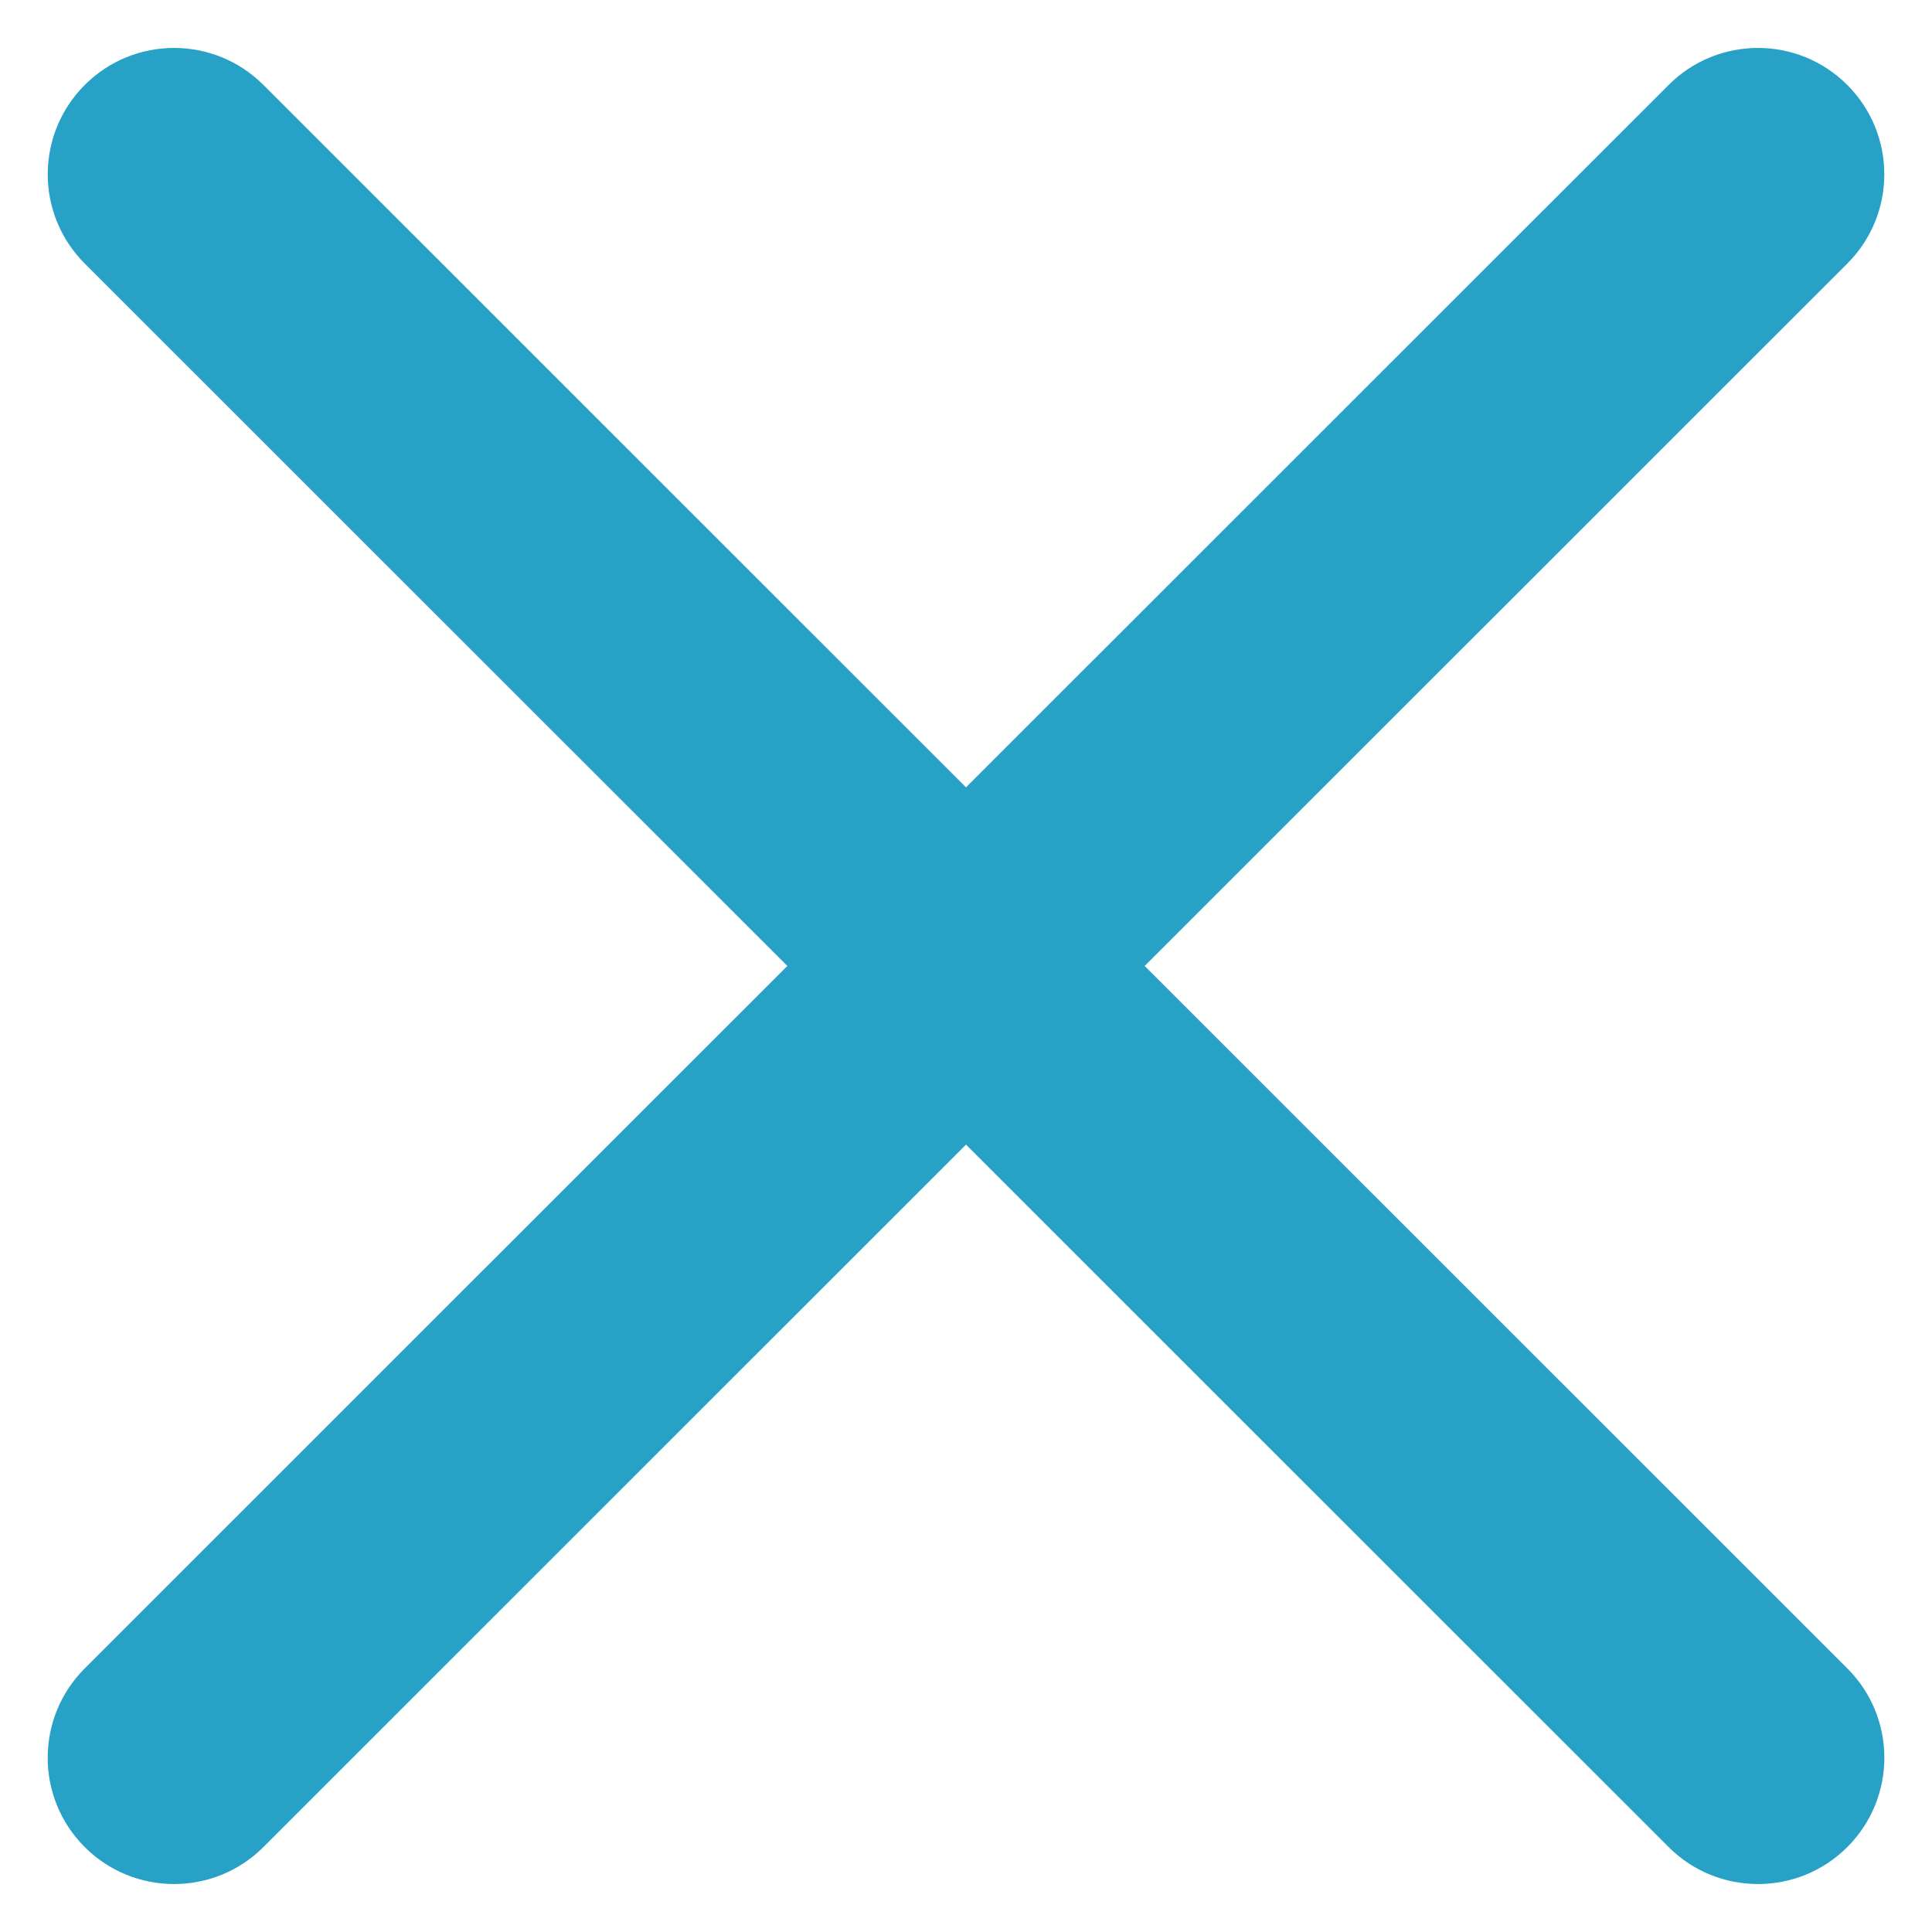
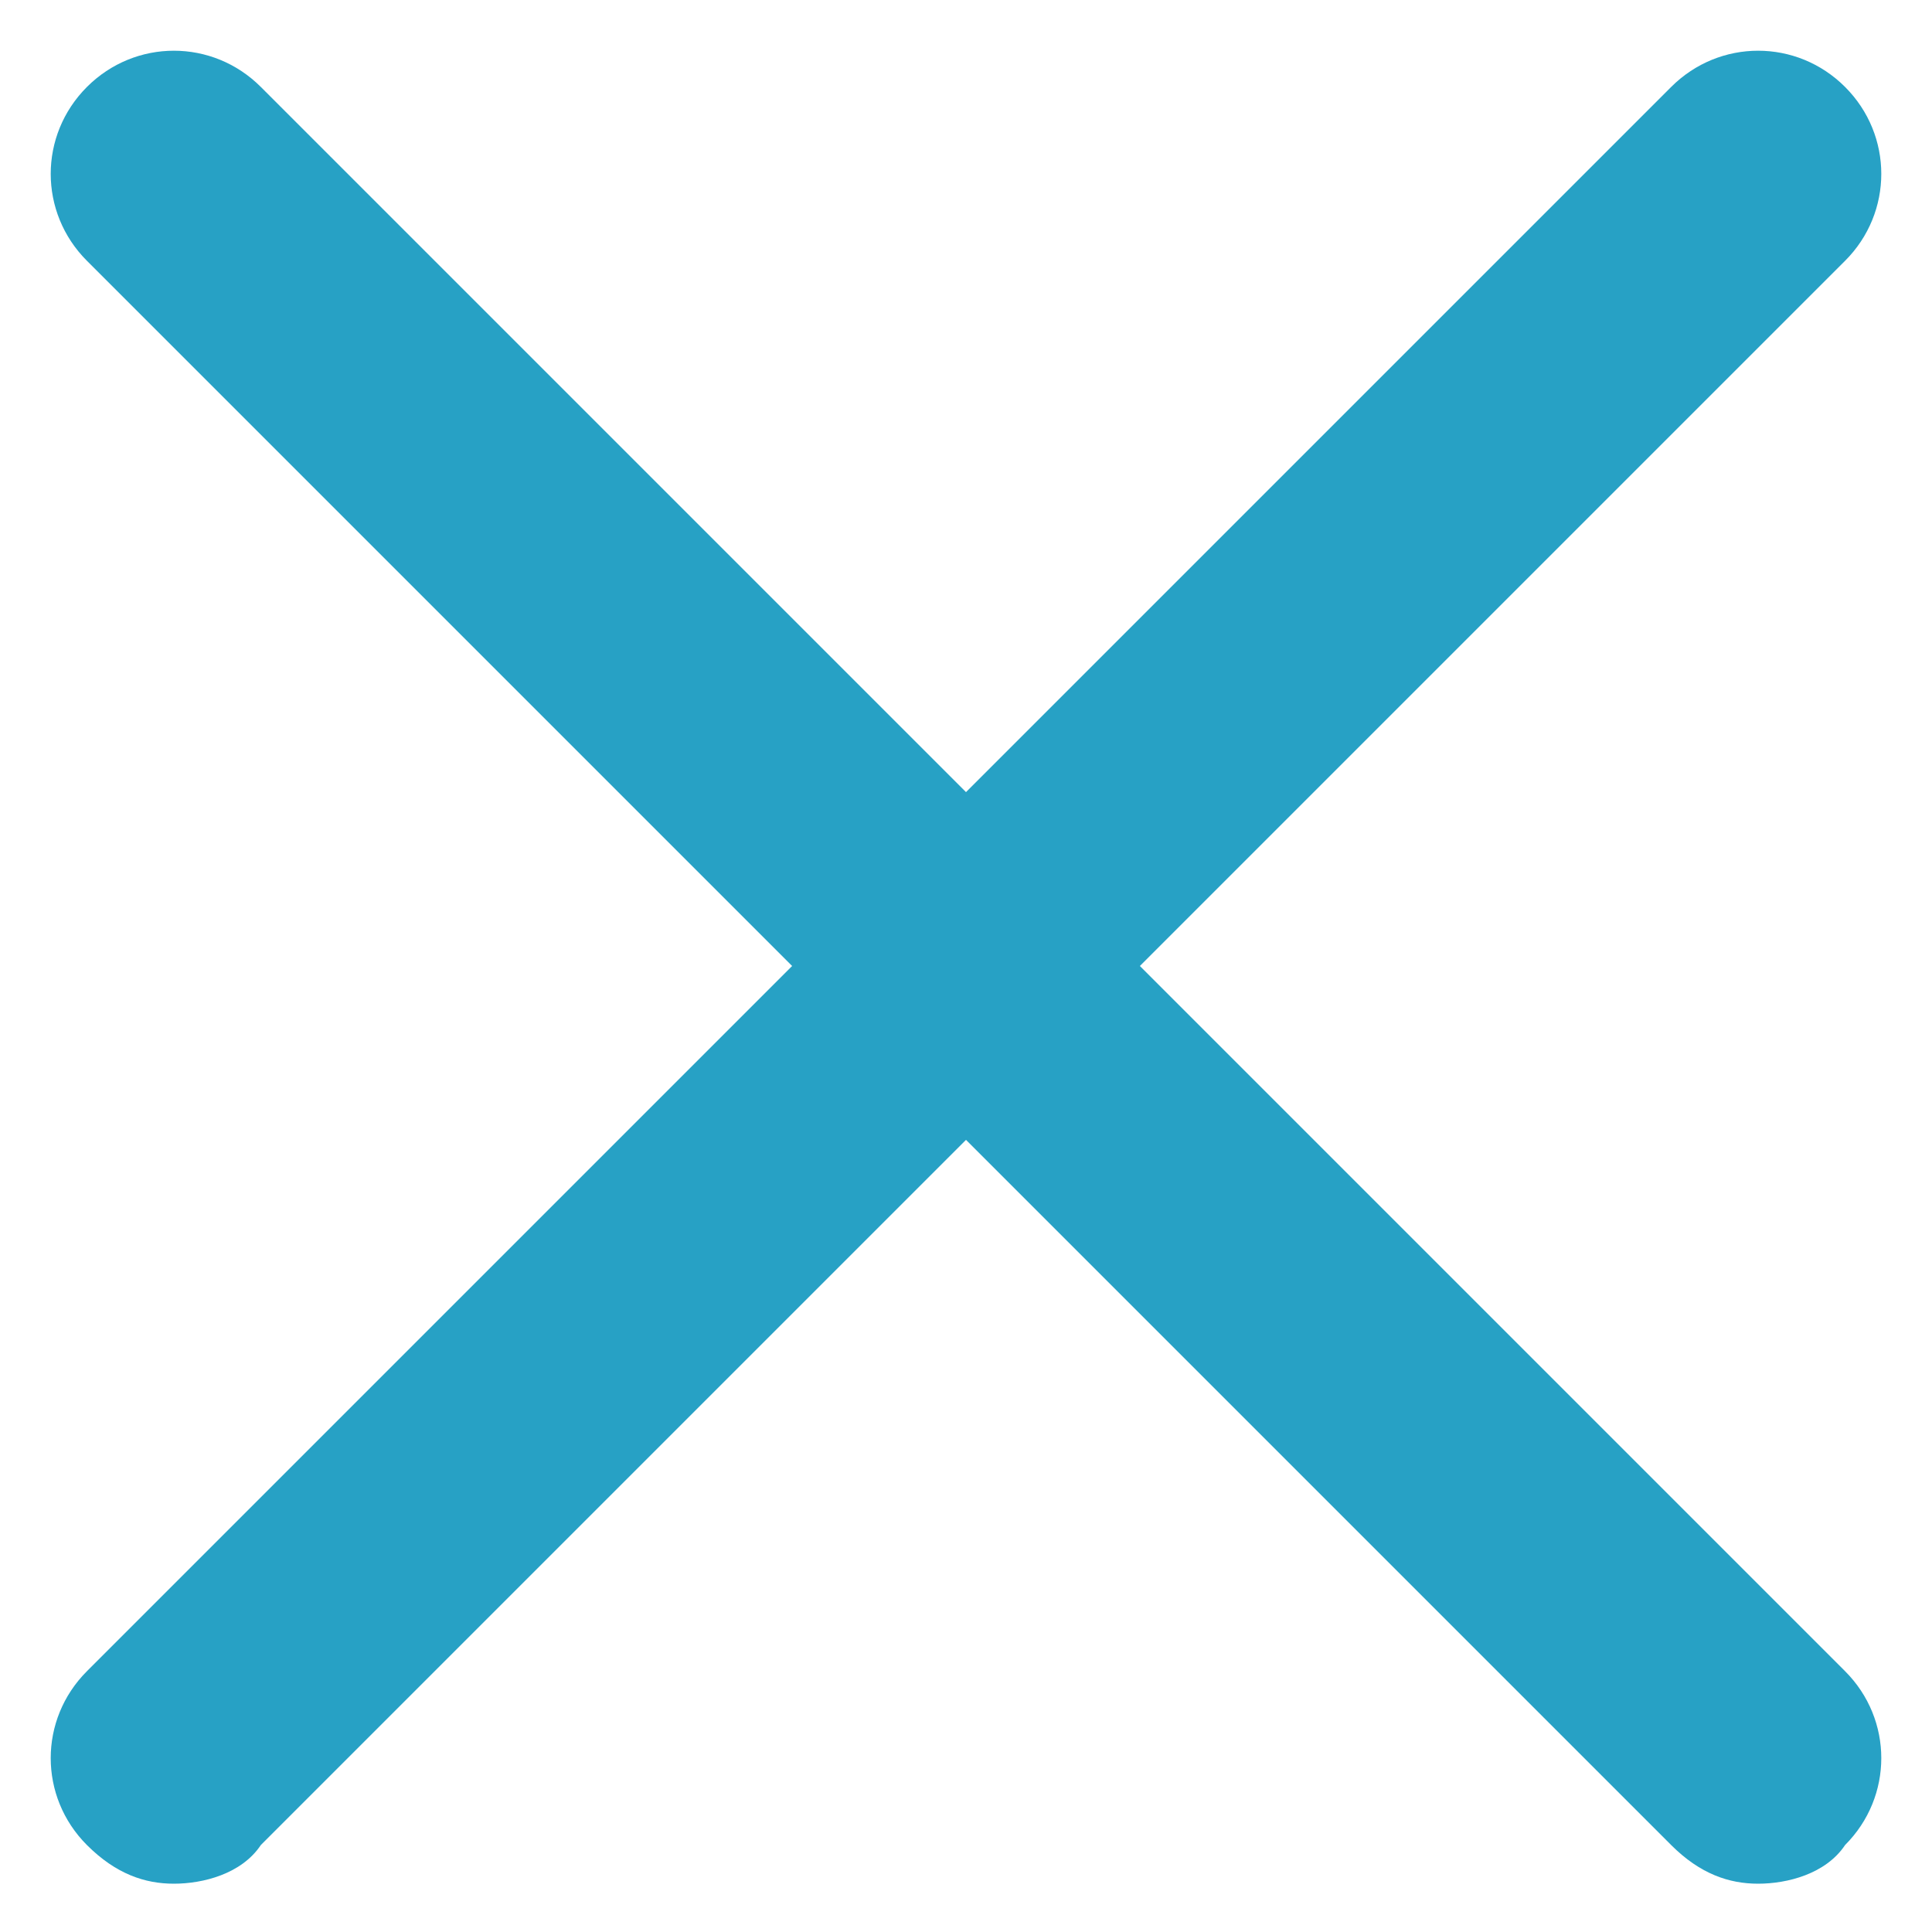
- <svg xmlns="http://www.w3.org/2000/svg" version="1.1" id="close" x="0px" y="0px" width="40px" height="40px" viewBox="0 0 40 40" enable-background="new 0 0 40 40" xml:space="preserve">
-   <path fill="#27A1C5" d="M38.246,1.759c-1.022-1.022-2.677-1.022-3.699,0L20,16.301L5.454,1.759c-1.022-1.022-2.678-1.022-3.699,0  c-1.022,1.022-1.022,2.677,0,3.698l14.546,14.542L1.754,34.543c-1.022,1.022-1.022,2.677,0,3.698c0.511,0.511,1.18,0.766,1.85,0.766  c0.669,0,1.339-0.255,1.85-0.766L20,23.698l14.547,14.543c0.511,0.511,1.18,0.766,1.85,0.766c0.669,0,1.339-0.255,1.85-0.766  c1.022-1.022,1.022-2.677,0-3.698L23.699,19.999L38.246,5.457C39.268,4.436,39.268,2.781,38.246,1.759z" />
-   <g>
- </g>
-   <g>
- </g>
-   <g>
- </g>
-   <g>
- </g>
-   <g>
- </g>
-   <g>
- </g>
+ <svg xmlns="http://www.w3.org/2000/svg" version="1.1" id="close" x="0px" y="0px" width="20px" height="20px" viewBox="0 0 20 20" enable-background="new 0 0 20 20" xml:space="preserve">
+   <path fill="#27A1C5" d="M19.1,0.9c-0.5-0.5-1.3-0.5-1.8,0L10,8.2L2.7,0.9c-0.5-0.5-1.3-0.5-1.8,0c-0.5,0.5-0.5,1.3,0,1.8L8.2,10  l-7.3,7.3c-0.5,0.5-0.5,1.3,0,1.8c0.3,0.3,0.6,0.4,0.9,0.4c0.3,0,0.7-0.1,0.9-0.4l7.3-7.3l7.3,7.3c0.3,0.3,0.6,0.4,0.9,0.4  c0.3,0,0.7-0.1,0.9-0.4c0.5-0.5,0.5-1.3,0-1.8L11.8,10l7.3-7.3C19.6,2.2,19.6,1.4,19.1,0.9z" />
</svg>
